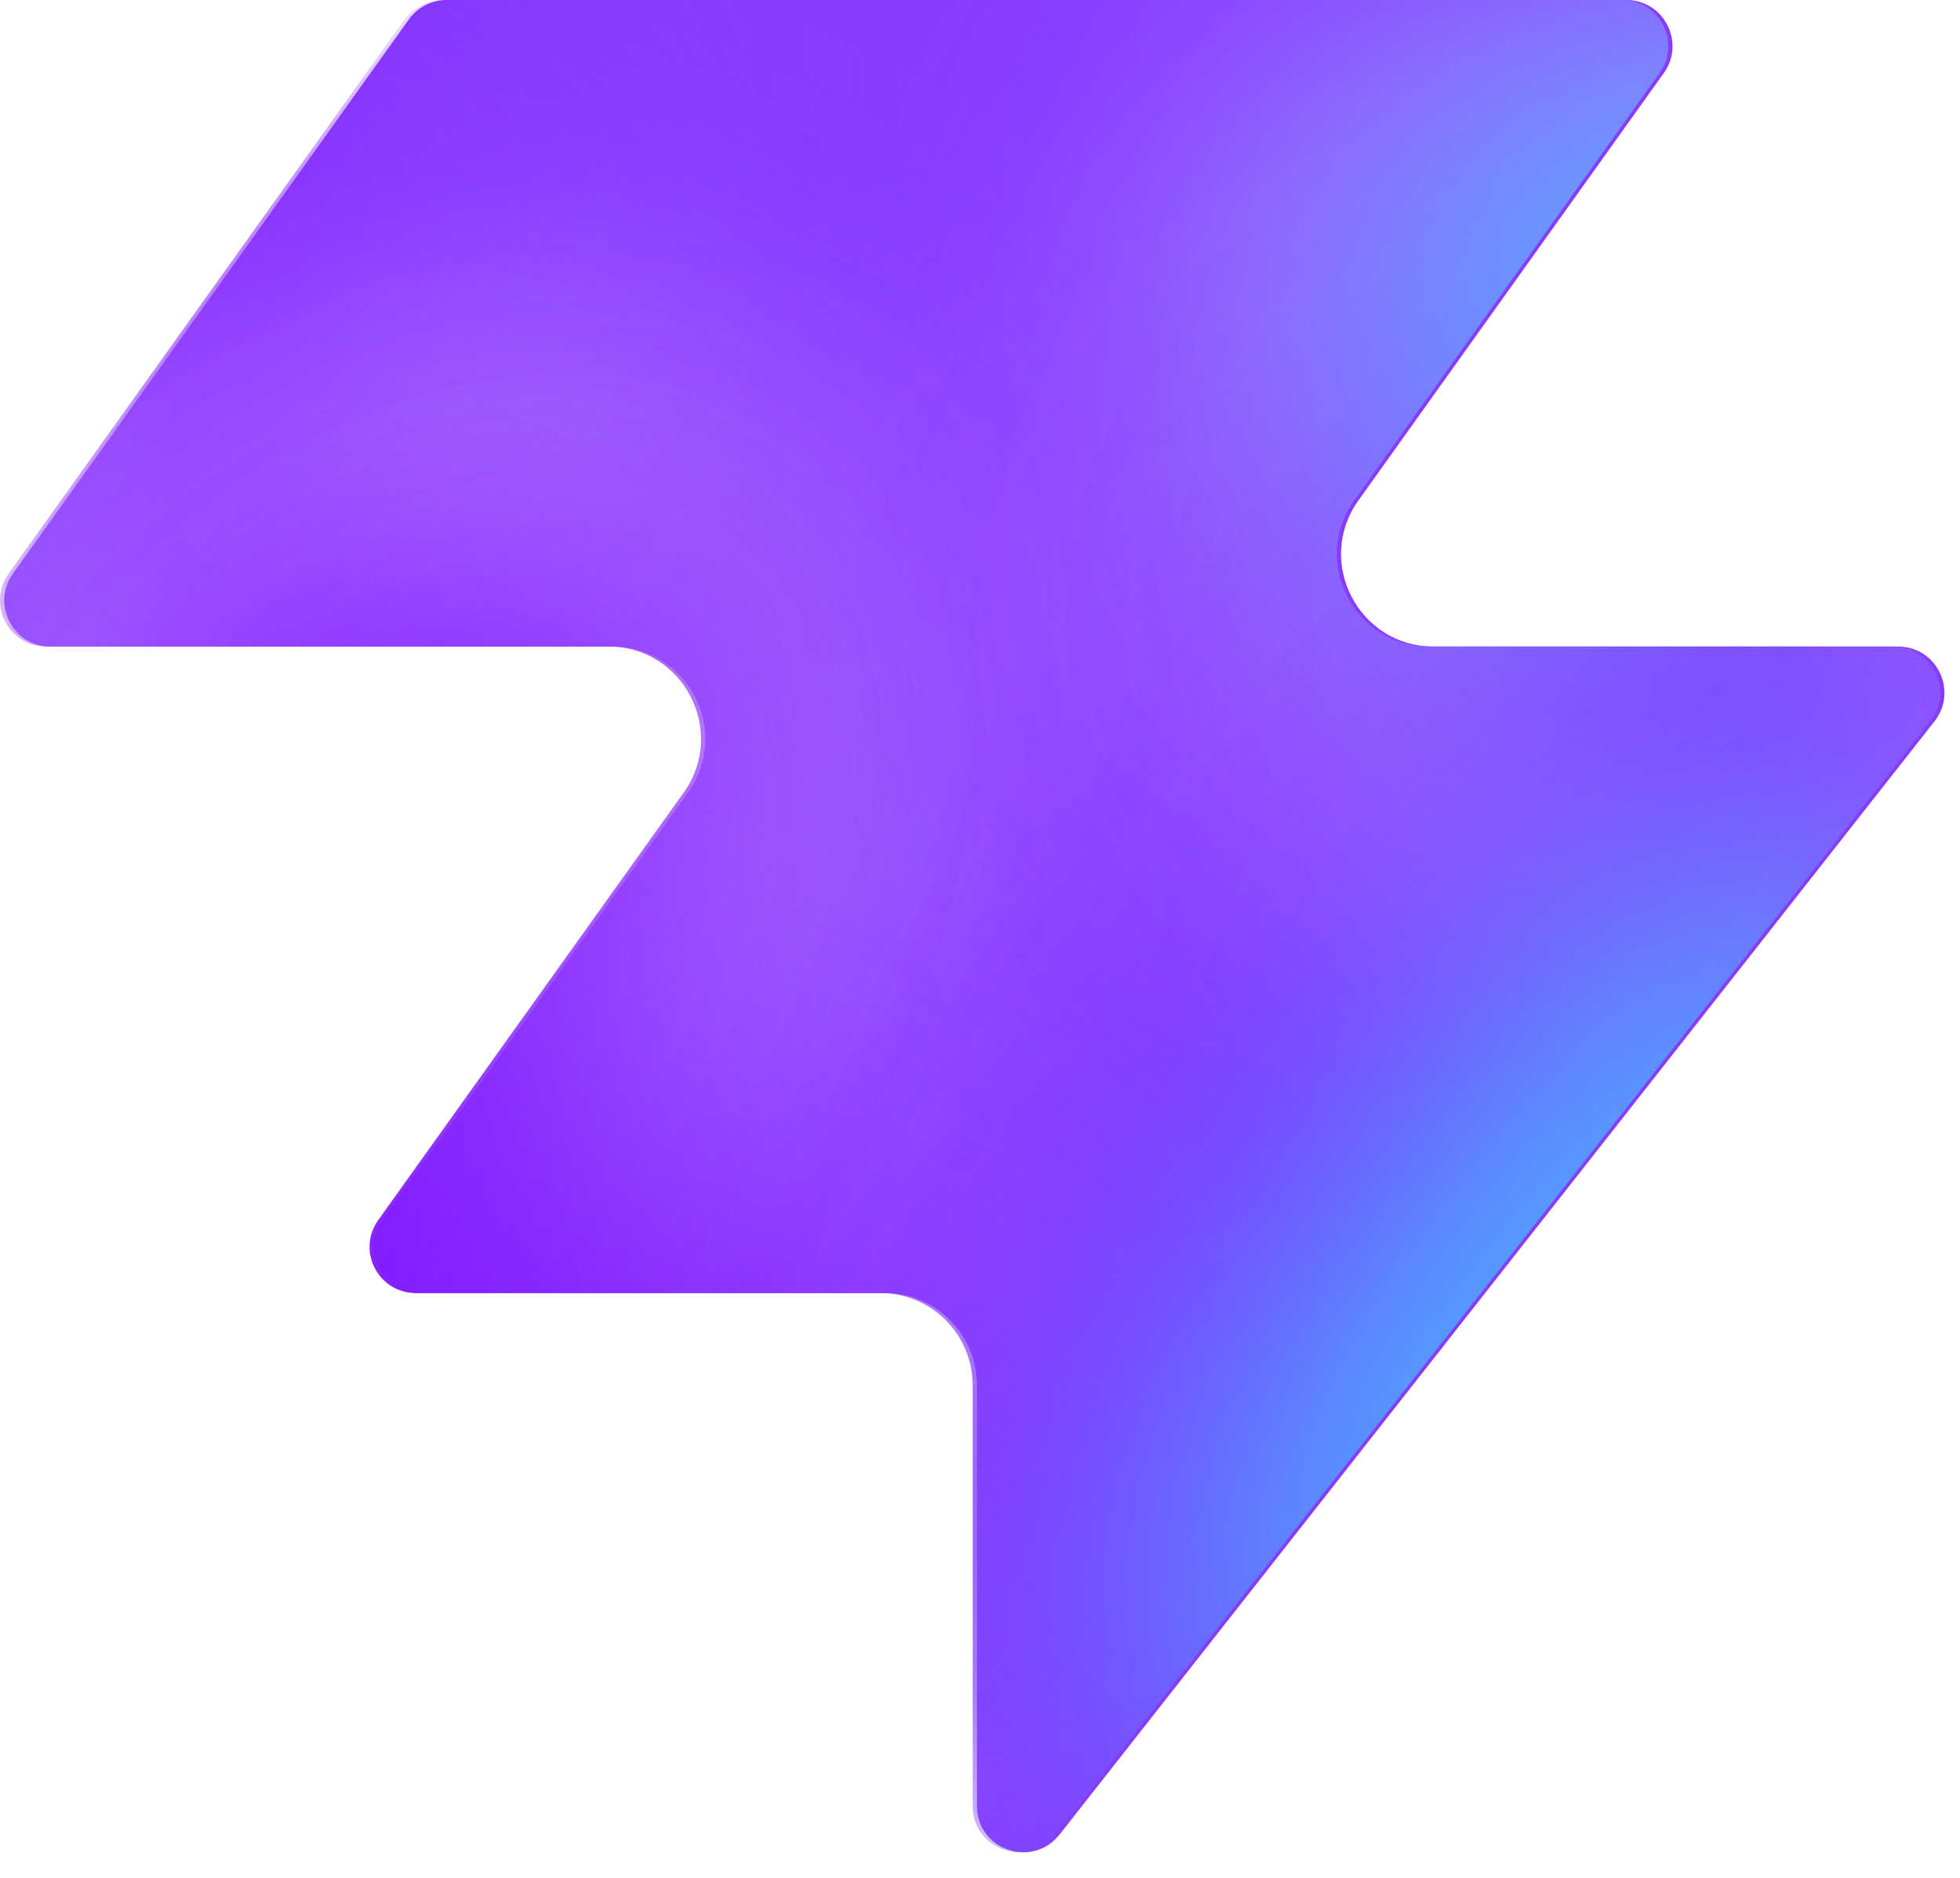
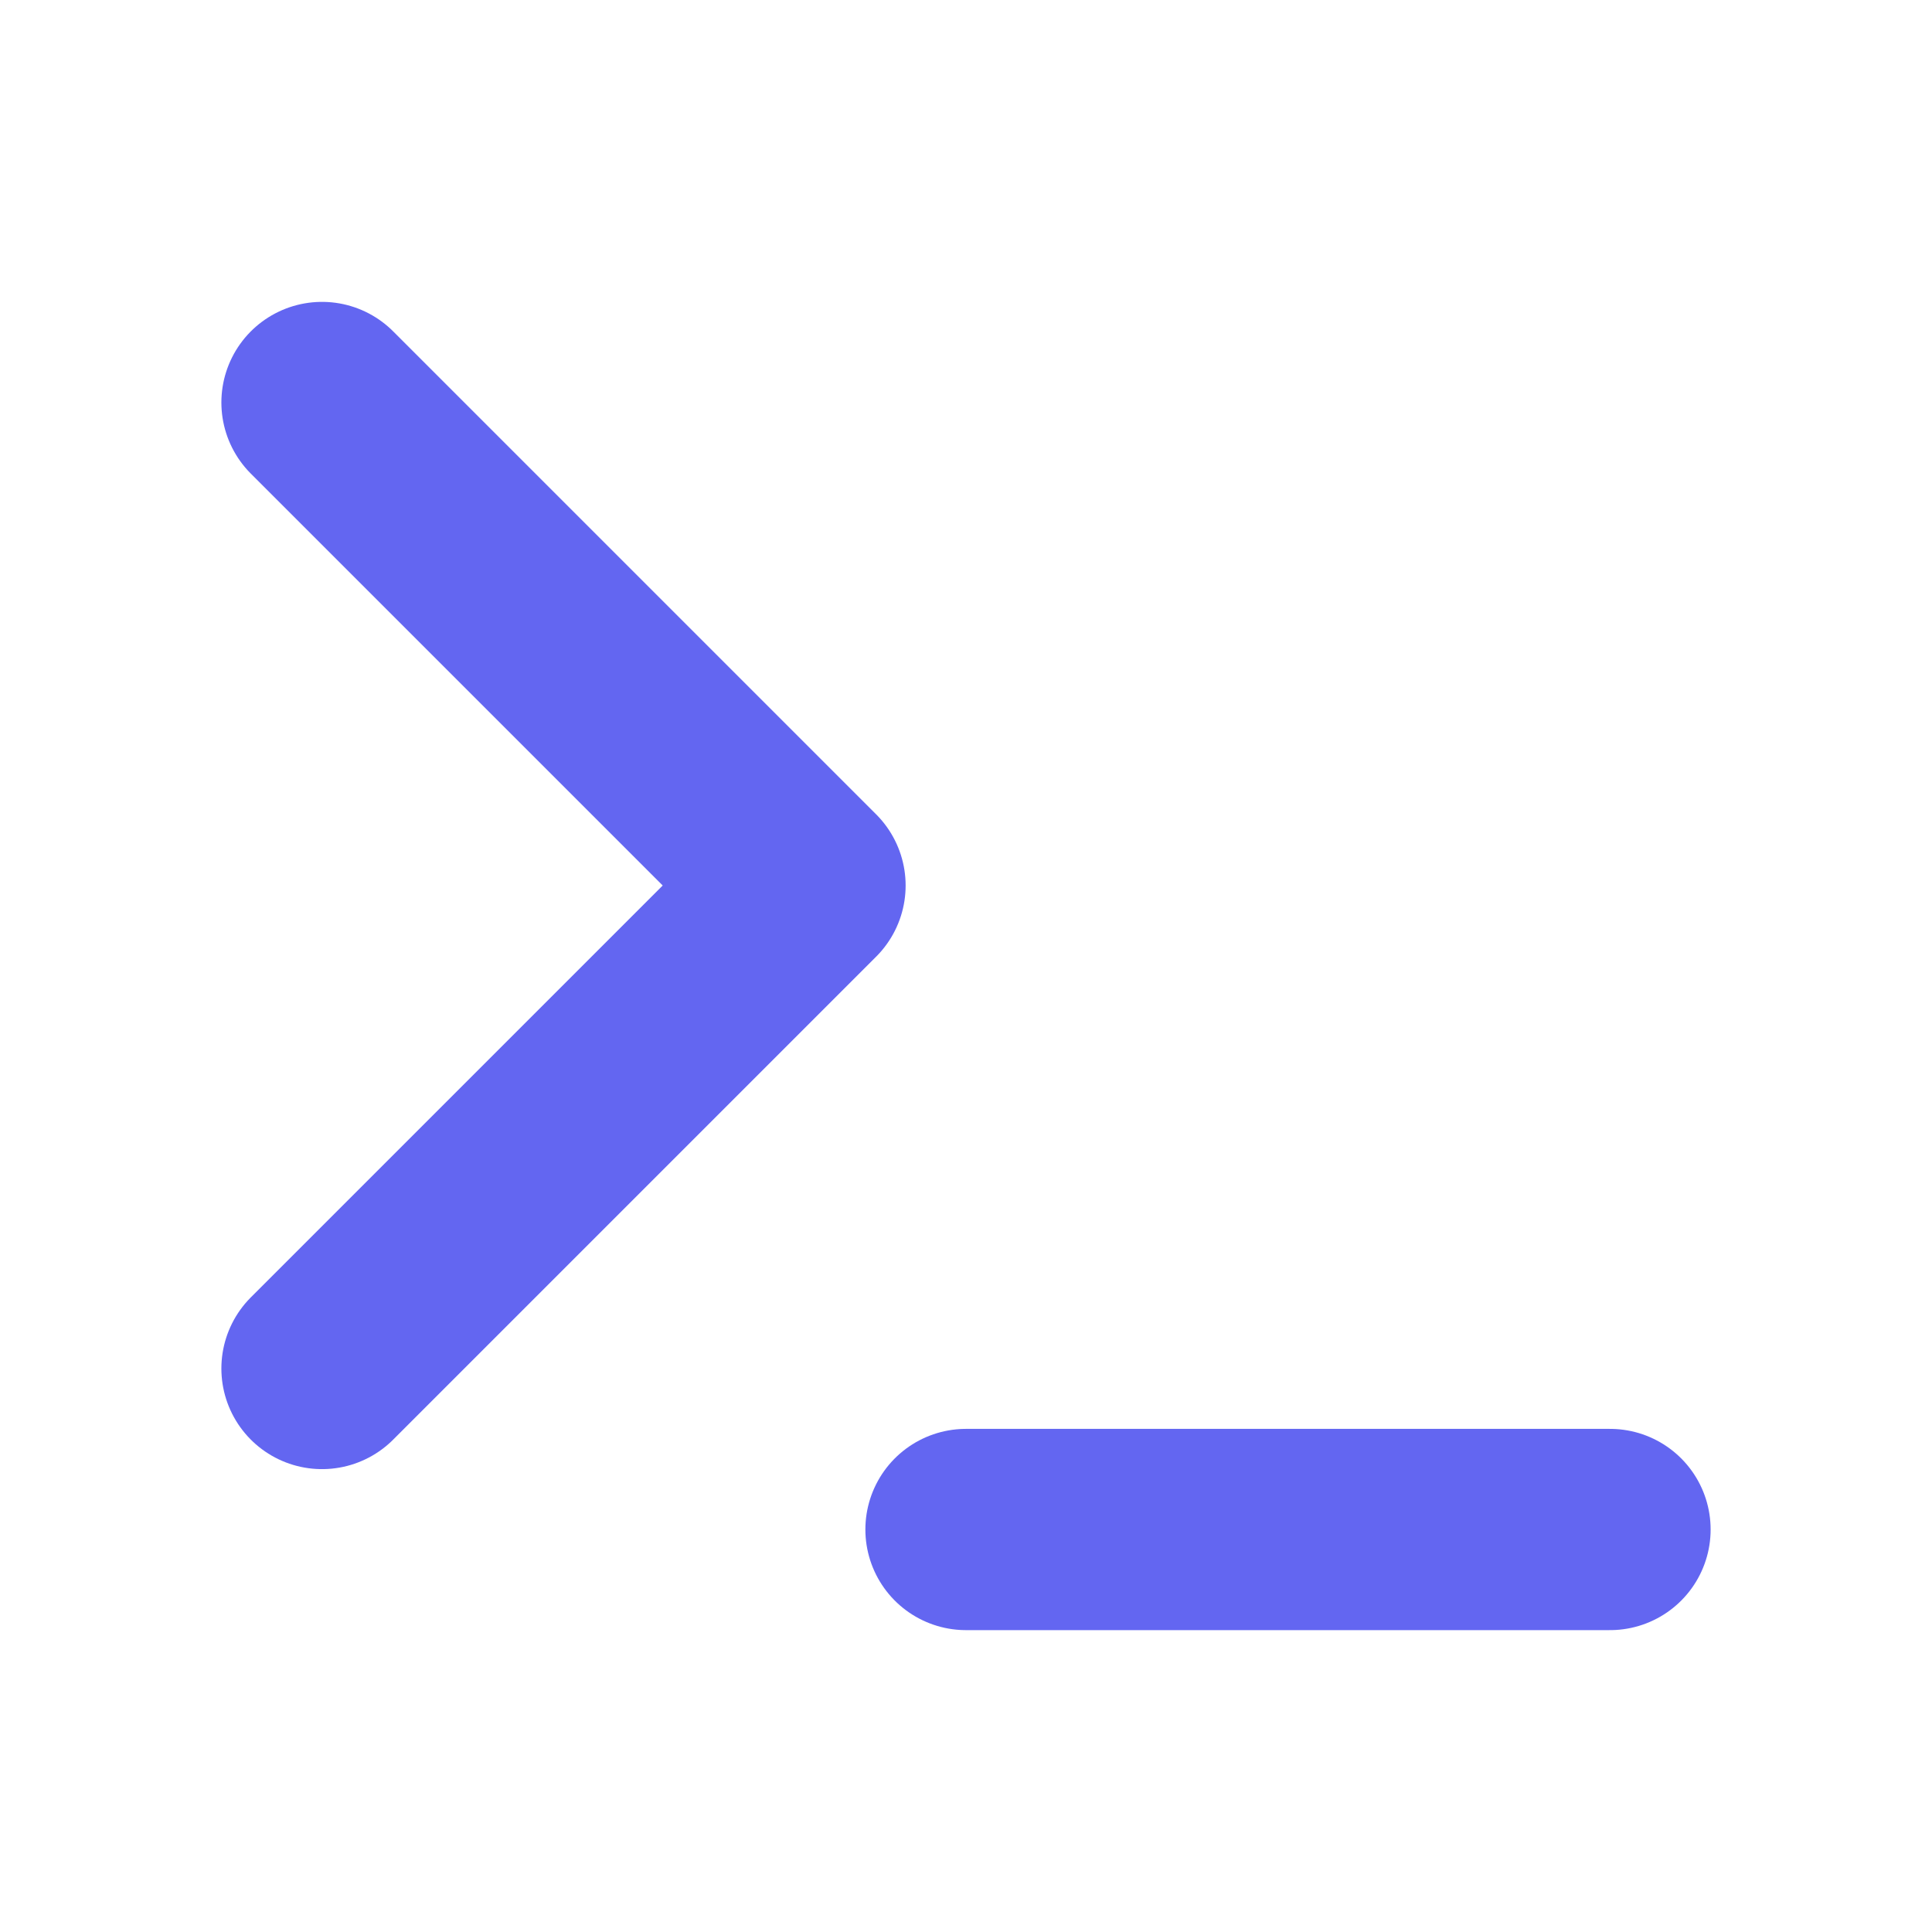
- <svg xmlns="http://www.w3.org/2000/svg" width="48" height="46" fill="none" viewBox="0 0 48 46">
-   <path fill="#863bff" d="M25.946 44.938c-.664.845-2.021.375-2.021-.698V33.937a2.26 2.26 0 0 0-2.262-2.262H10.287c-.92 0-1.456-1.04-.92-1.788l7.48-10.471c1.07-1.497 0-3.578-1.842-3.578H1.237c-.92 0-1.456-1.04-.92-1.788L10.013.474c.214-.297.556-.474.92-.474h28.894c.92 0 1.456 1.04.92 1.788l-7.48 10.471c-1.07 1.498 0 3.579 1.842 3.579h11.377c.943 0 1.473 1.088.89 1.83L25.947 44.94z" style="fill:#863bff;fill:color(display-p3 .525 .23 1);fill-opacity:1" />
-   <mask id="a" width="48" height="46" x="0" y="0" maskUnits="userSpaceOnUse" style="mask-type:alpha">
-     <path fill="#000" d="M25.842 44.938c-.664.844-2.021.375-2.021-.698V33.937a2.26 2.26 0 0 0-2.262-2.262H10.183c-.92 0-1.456-1.04-.92-1.788l7.48-10.471c1.07-1.498 0-3.579-1.842-3.579H1.133c-.92 0-1.456-1.04-.92-1.787L9.91.473c.214-.297.556-.474.92-.474h28.894c.92 0 1.456 1.04.92 1.788l-7.48 10.471c-1.07 1.498 0 3.578 1.842 3.578h11.377c.943 0 1.473 1.088.89 1.832L25.843 44.94z" style="fill:#000;fill-opacity:1" />
-   </mask>
-   <g mask="url(#a)">
-     <g filter="url(#b)">
-       <ellipse cx="5.508" cy="14.704" fill="#ede6ff" rx="5.508" ry="14.704" style="fill:#ede6ff;fill:color(display-p3 .927 .903 1);fill-opacity:1" transform="matrix(.00324 1 1 -.00324 -4.47 31.516)" />
-     </g>
-     <g filter="url(#c)">
-       <ellipse cx="10.399" cy="29.851" fill="#ede6ff" rx="10.399" ry="29.851" style="fill:#ede6ff;fill:color(display-p3 .927 .903 1);fill-opacity:1" transform="matrix(.00324 1 1 -.00324 -39.328 7.883)" />
-     </g>
-     <g filter="url(#d)">
-       <ellipse cx="5.508" cy="30.487" fill="#7e14ff" rx="5.508" ry="30.487" style="fill:#7e14ff;fill:color(display-p3 .492 .077 1);fill-opacity:1" transform="rotate(89.814 -25.913 -14.639)scale(1 -1)" />
-     </g>
-     <g filter="url(#e)">
-       <ellipse cx="5.508" cy="30.599" fill="#7e14ff" rx="5.508" ry="30.599" style="fill:#7e14ff;fill:color(display-p3 .492 .077 1);fill-opacity:1" transform="rotate(89.814 -32.644 -3.334)scale(1 -1)" />
-     </g>
-     <g filter="url(#f)">
-       <ellipse cx="5.508" cy="30.599" fill="#7e14ff" rx="5.508" ry="30.599" style="fill:#7e14ff;fill:color(display-p3 .492 .077 1);fill-opacity:1" transform="matrix(.00324 1 1 -.00324 -34.34 30.47)" />
-     </g>
-     <g filter="url(#g)">
-       <ellipse cx="14.072" cy="22.078" fill="#ede6ff" rx="14.072" ry="22.078" style="fill:#ede6ff;fill:color(display-p3 .927 .903 1);fill-opacity:1" transform="rotate(93.35 24.506 48.493)scale(-1 1)" />
-     </g>
-     <g filter="url(#h)">
-       <ellipse cx="3.47" cy="21.501" fill="#7e14ff" rx="3.47" ry="21.501" style="fill:#7e14ff;fill:color(display-p3 .492 .077 1);fill-opacity:1" transform="rotate(89.009 28.708 47.59)scale(-1 1)" />
-     </g>
-     <g filter="url(#i)">
-       <ellipse cx="3.47" cy="21.501" fill="#7e14ff" rx="3.47" ry="21.501" style="fill:#7e14ff;fill:color(display-p3 .492 .077 1);fill-opacity:1" transform="rotate(89.009 28.708 47.59)scale(-1 1)" />
-     </g>
-     <g filter="url(#j)">
-       <ellipse cx=".387" cy="8.972" fill="#7e14ff" rx="4.407" ry="29.108" style="fill:#7e14ff;fill:color(display-p3 .492 .077 1);fill-opacity:1" transform="rotate(39.51 .387 8.972)" />
-     </g>
-     <g filter="url(#k)">
-       <ellipse cx="47.523" cy="-6.092" fill="#7e14ff" rx="4.407" ry="29.108" style="fill:#7e14ff;fill:color(display-p3 .492 .077 1);fill-opacity:1" transform="rotate(37.892 47.523 -6.092)" />
-     </g>
-     <g filter="url(#l)">
-       <ellipse cx="41.412" cy="6.333" fill="#47bfff" rx="5.971" ry="9.665" style="fill:#47bfff;fill:color(display-p3 .28 .748 1);fill-opacity:1" transform="rotate(37.892 41.412 6.333)" />
-     </g>
-     <g filter="url(#m)">
-       <ellipse cx="-1.879" cy="38.332" fill="#7e14ff" rx="4.407" ry="29.108" style="fill:#7e14ff;fill:color(display-p3 .492 .077 1);fill-opacity:1" transform="rotate(37.892 -1.88 38.332)" />
-     </g>
-     <g filter="url(#n)">
-       <ellipse cx="-1.879" cy="38.332" fill="#7e14ff" rx="4.407" ry="29.108" style="fill:#7e14ff;fill:color(display-p3 .492 .077 1);fill-opacity:1" transform="rotate(37.892 -1.88 38.332)" />
-     </g>
-     <g filter="url(#o)">
-       <ellipse cx="35.651" cy="29.907" fill="#7e14ff" rx="4.407" ry="29.108" style="fill:#7e14ff;fill:color(display-p3 .492 .077 1);fill-opacity:1" transform="rotate(37.892 35.651 29.907)" />
-     </g>
-     <g filter="url(#p)">
-       <ellipse cx="38.418" cy="32.4" fill="#47bfff" rx="5.971" ry="15.297" style="fill:#47bfff;fill:color(display-p3 .28 .748 1);fill-opacity:1" transform="rotate(37.892 38.418 32.4)" />
-     </g>
-   </g>
-   <defs>
-     <filter id="b" width="60.045" height="41.654" x="-19.77" y="16.149" color-interpolation-filters="sRGB" filterUnits="userSpaceOnUse">
-       <feFlood flood-opacity="0" result="BackgroundImageFix" />
-       <feBlend in="SourceGraphic" in2="BackgroundImageFix" result="shape" />
-       <feGaussianBlur result="effect1_foregroundBlur_2002_17158" stdDeviation="7.659" />
-     </filter>
-     <filter id="c" width="90.34" height="51.437" x="-54.613" y="-7.533" color-interpolation-filters="sRGB" filterUnits="userSpaceOnUse">
-       <feFlood flood-opacity="0" result="BackgroundImageFix" />
-       <feBlend in="SourceGraphic" in2="BackgroundImageFix" result="shape" />
-       <feGaussianBlur result="effect1_foregroundBlur_2002_17158" stdDeviation="7.659" />
-     </filter>
-     <filter id="d" width="79.355" height="29.4" x="-49.64" y="2.03" color-interpolation-filters="sRGB" filterUnits="userSpaceOnUse">
-       <feFlood flood-opacity="0" result="BackgroundImageFix" />
-       <feBlend in="SourceGraphic" in2="BackgroundImageFix" result="shape" />
-       <feGaussianBlur result="effect1_foregroundBlur_2002_17158" stdDeviation="4.596" />
-     </filter>
-     <filter id="e" width="79.579" height="29.4" x="-45.045" y="20.029" color-interpolation-filters="sRGB" filterUnits="userSpaceOnUse">
-       <feFlood flood-opacity="0" result="BackgroundImageFix" />
-       <feBlend in="SourceGraphic" in2="BackgroundImageFix" result="shape" />
-       <feGaussianBlur result="effect1_foregroundBlur_2002_17158" stdDeviation="4.596" />
-     </filter>
-     <filter id="f" width="79.579" height="29.4" x="-43.513" y="21.178" color-interpolation-filters="sRGB" filterUnits="userSpaceOnUse">
-       <feFlood flood-opacity="0" result="BackgroundImageFix" />
-       <feBlend in="SourceGraphic" in2="BackgroundImageFix" result="shape" />
-       <feGaussianBlur result="effect1_foregroundBlur_2002_17158" stdDeviation="4.596" />
-     </filter>
-     <filter id="g" width="74.749" height="58.852" x="15.756" y="-17.901" color-interpolation-filters="sRGB" filterUnits="userSpaceOnUse">
-       <feFlood flood-opacity="0" result="BackgroundImageFix" />
-       <feBlend in="SourceGraphic" in2="BackgroundImageFix" result="shape" />
-       <feGaussianBlur result="effect1_foregroundBlur_2002_17158" stdDeviation="7.659" />
-     </filter>
-     <filter id="h" width="61.377" height="25.362" x="23.548" y="2.284" color-interpolation-filters="sRGB" filterUnits="userSpaceOnUse">
-       <feFlood flood-opacity="0" result="BackgroundImageFix" />
-       <feBlend in="SourceGraphic" in2="BackgroundImageFix" result="shape" />
-       <feGaussianBlur result="effect1_foregroundBlur_2002_17158" stdDeviation="4.596" />
-     </filter>
-     <filter id="i" width="61.377" height="25.362" x="23.548" y="2.284" color-interpolation-filters="sRGB" filterUnits="userSpaceOnUse">
-       <feFlood flood-opacity="0" result="BackgroundImageFix" />
-       <feBlend in="SourceGraphic" in2="BackgroundImageFix" result="shape" />
-       <feGaussianBlur result="effect1_foregroundBlur_2002_17158" stdDeviation="4.596" />
-     </filter>
-     <filter id="j" width="56.045" height="63.649" x="-27.636" y="-22.853" color-interpolation-filters="sRGB" filterUnits="userSpaceOnUse">
-       <feFlood flood-opacity="0" result="BackgroundImageFix" />
-       <feBlend in="SourceGraphic" in2="BackgroundImageFix" result="shape" />
-       <feGaussianBlur result="effect1_foregroundBlur_2002_17158" stdDeviation="4.596" />
-     </filter>
-     <filter id="k" width="54.814" height="64.646" x="20.116" y="-38.415" color-interpolation-filters="sRGB" filterUnits="userSpaceOnUse">
-       <feFlood flood-opacity="0" result="BackgroundImageFix" />
-       <feBlend in="SourceGraphic" in2="BackgroundImageFix" result="shape" />
-       <feGaussianBlur result="effect1_foregroundBlur_2002_17158" stdDeviation="4.596" />
-     </filter>
-     <filter id="l" width="33.541" height="35.313" x="24.641" y="-11.323" color-interpolation-filters="sRGB" filterUnits="userSpaceOnUse">
-       <feFlood flood-opacity="0" result="BackgroundImageFix" />
-       <feBlend in="SourceGraphic" in2="BackgroundImageFix" result="shape" />
-       <feGaussianBlur result="effect1_foregroundBlur_2002_17158" stdDeviation="4.596" />
-     </filter>
-     <filter id="m" width="54.814" height="64.646" x="-29.286" y="6.009" color-interpolation-filters="sRGB" filterUnits="userSpaceOnUse">
-       <feFlood flood-opacity="0" result="BackgroundImageFix" />
-       <feBlend in="SourceGraphic" in2="BackgroundImageFix" result="shape" />
-       <feGaussianBlur result="effect1_foregroundBlur_2002_17158" stdDeviation="4.596" />
-     </filter>
-     <filter id="n" width="54.814" height="64.646" x="-29.286" y="6.009" color-interpolation-filters="sRGB" filterUnits="userSpaceOnUse">
-       <feFlood flood-opacity="0" result="BackgroundImageFix" />
-       <feBlend in="SourceGraphic" in2="BackgroundImageFix" result="shape" />
-       <feGaussianBlur result="effect1_foregroundBlur_2002_17158" stdDeviation="4.596" />
-     </filter>
-     <filter id="o" width="54.814" height="64.646" x="8.244" y="-2.416" color-interpolation-filters="sRGB" filterUnits="userSpaceOnUse">
-       <feFlood flood-opacity="0" result="BackgroundImageFix" />
-       <feBlend in="SourceGraphic" in2="BackgroundImageFix" result="shape" />
-       <feGaussianBlur result="effect1_foregroundBlur_2002_17158" stdDeviation="4.596" />
-     </filter>
-     <filter id="p" width="39.409" height="43.623" x="18.713" y="10.588" color-interpolation-filters="sRGB" filterUnits="userSpaceOnUse">
-       <feFlood flood-opacity="0" result="BackgroundImageFix" />
-       <feBlend in="SourceGraphic" in2="BackgroundImageFix" result="shape" />
-       <feGaussianBlur result="effect1_foregroundBlur_2002_17158" stdDeviation="4.596" />
-     </filter>
-   </defs>
+ <svg xmlns="http://www.w3.org/2000/svg" viewBox="0 0 24 24" fill="none" stroke="#6366f1" stroke-width="2.5" stroke-linecap="round" stroke-linejoin="round">
+   <polyline points="4 17 10 11 4 5" />
+   <line x1="12" y1="19" x2="20" y2="19" />
</svg>
